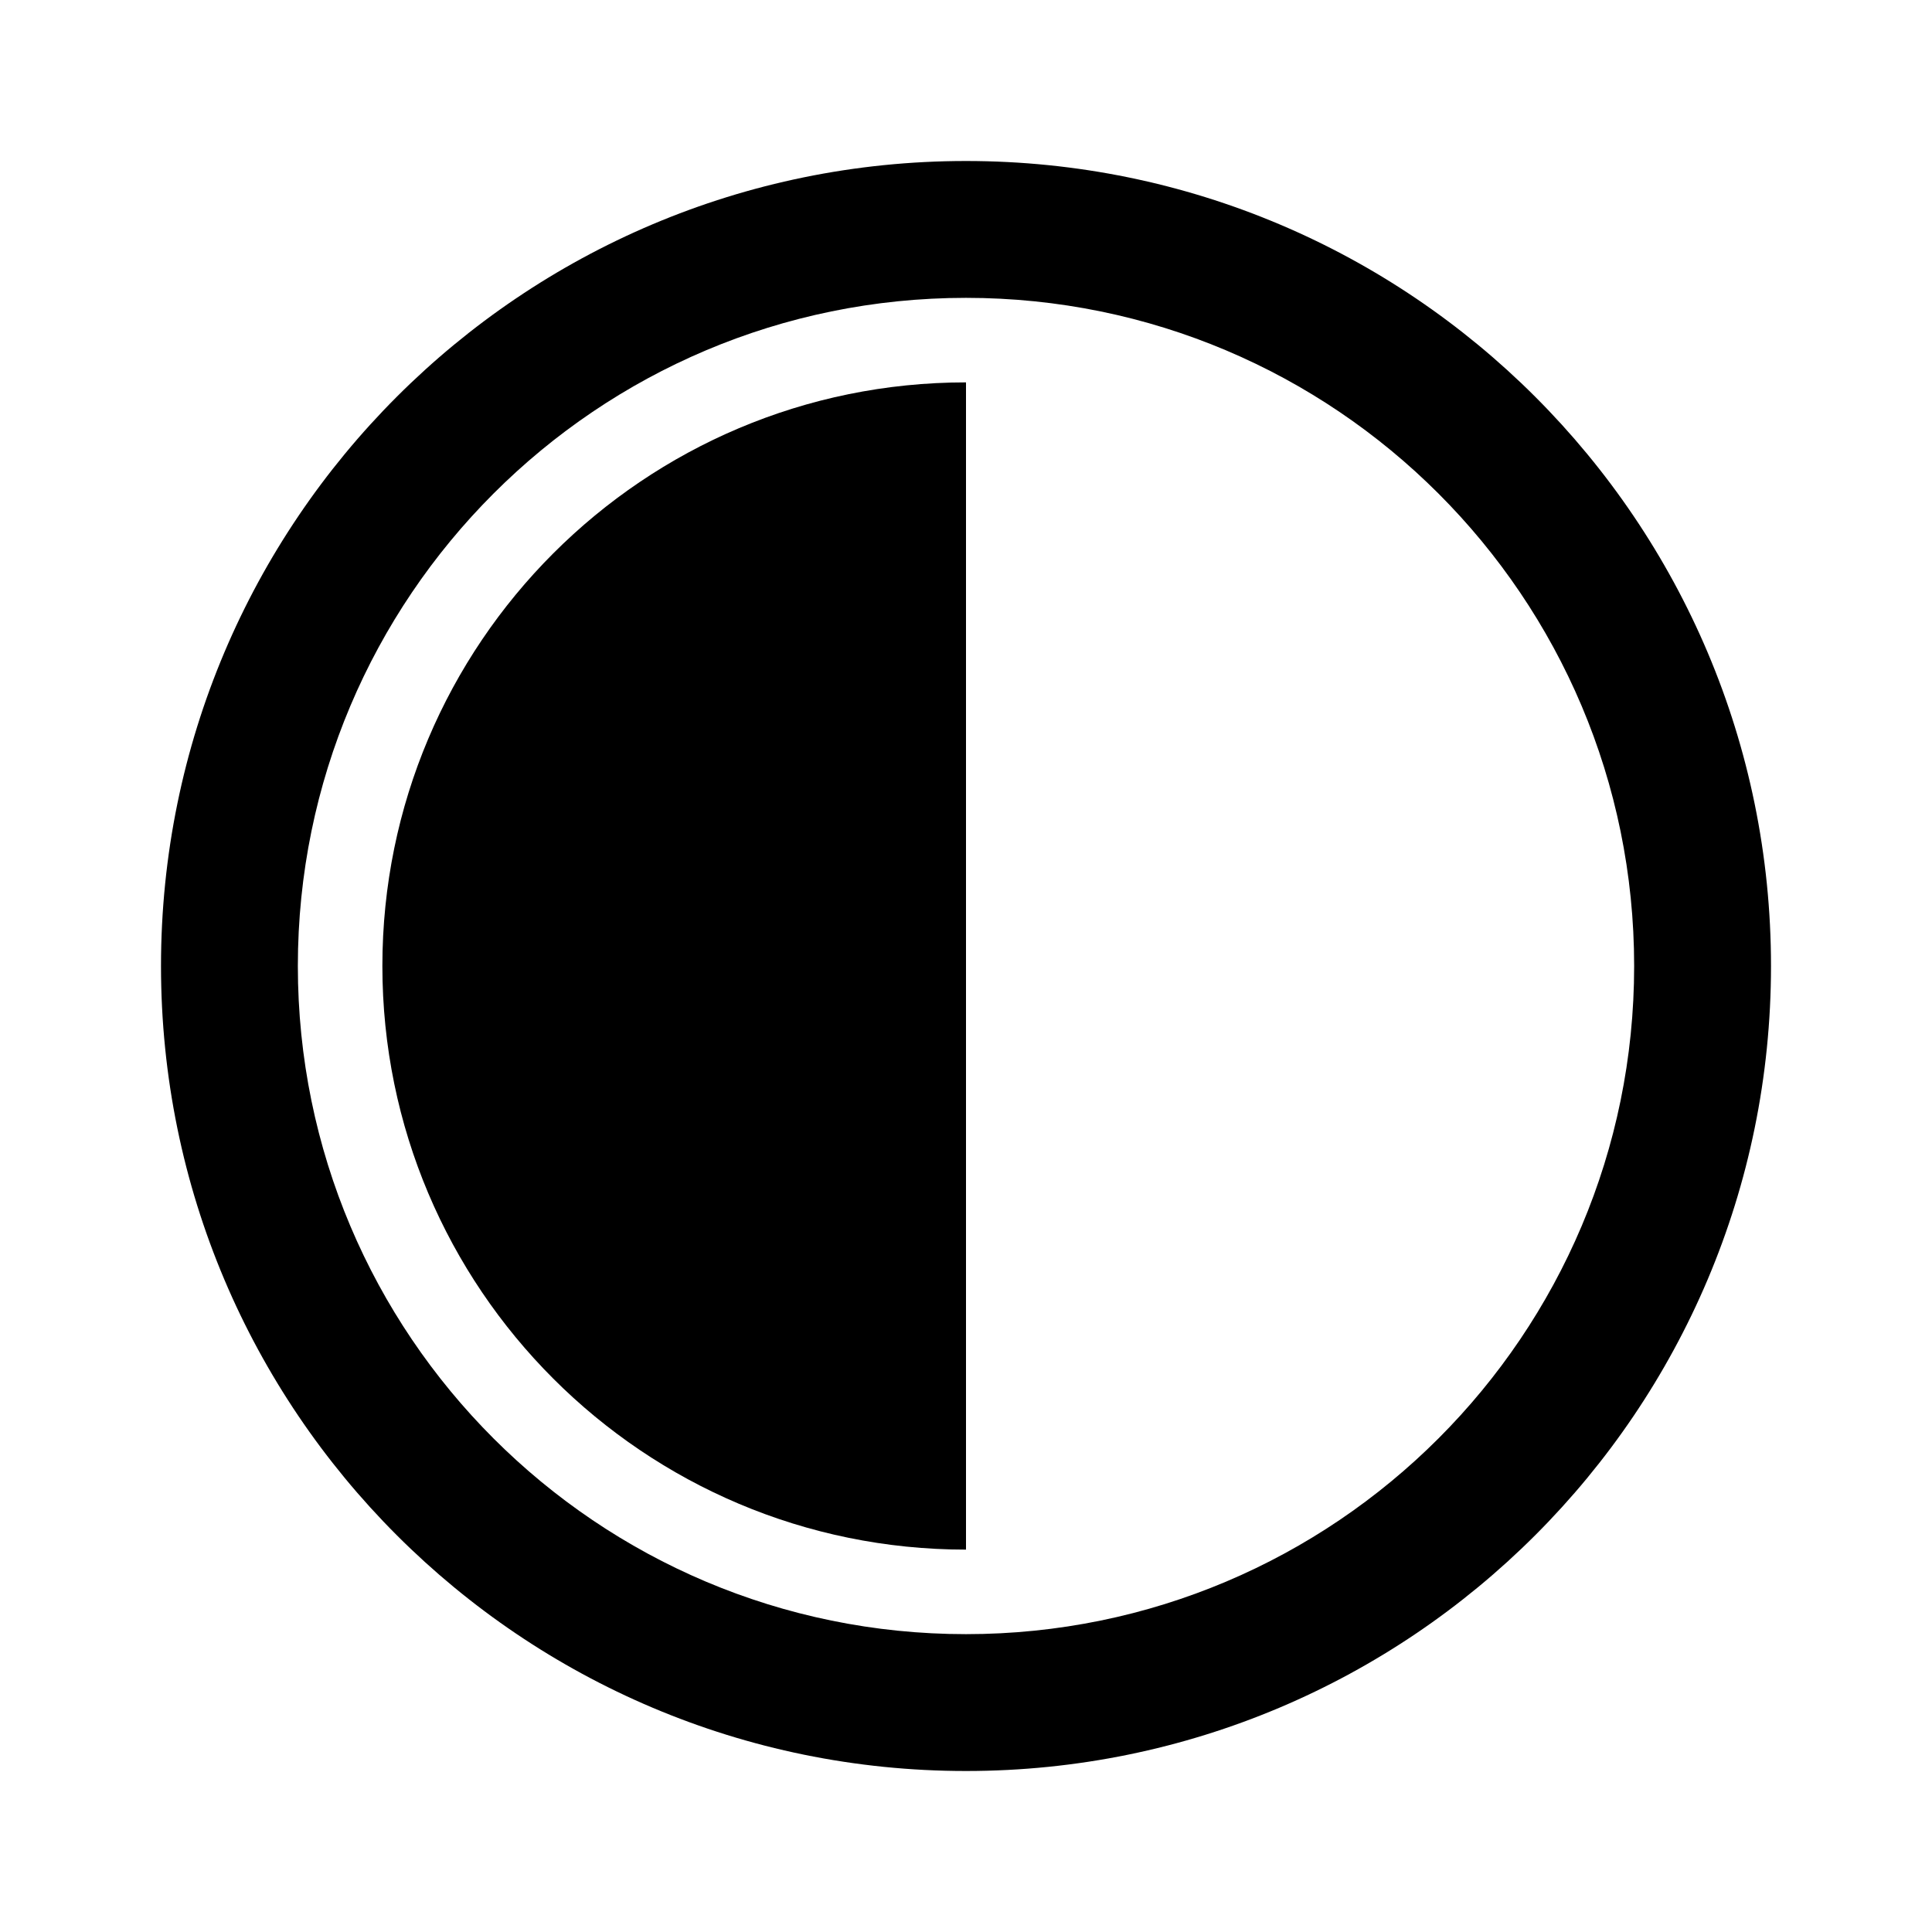
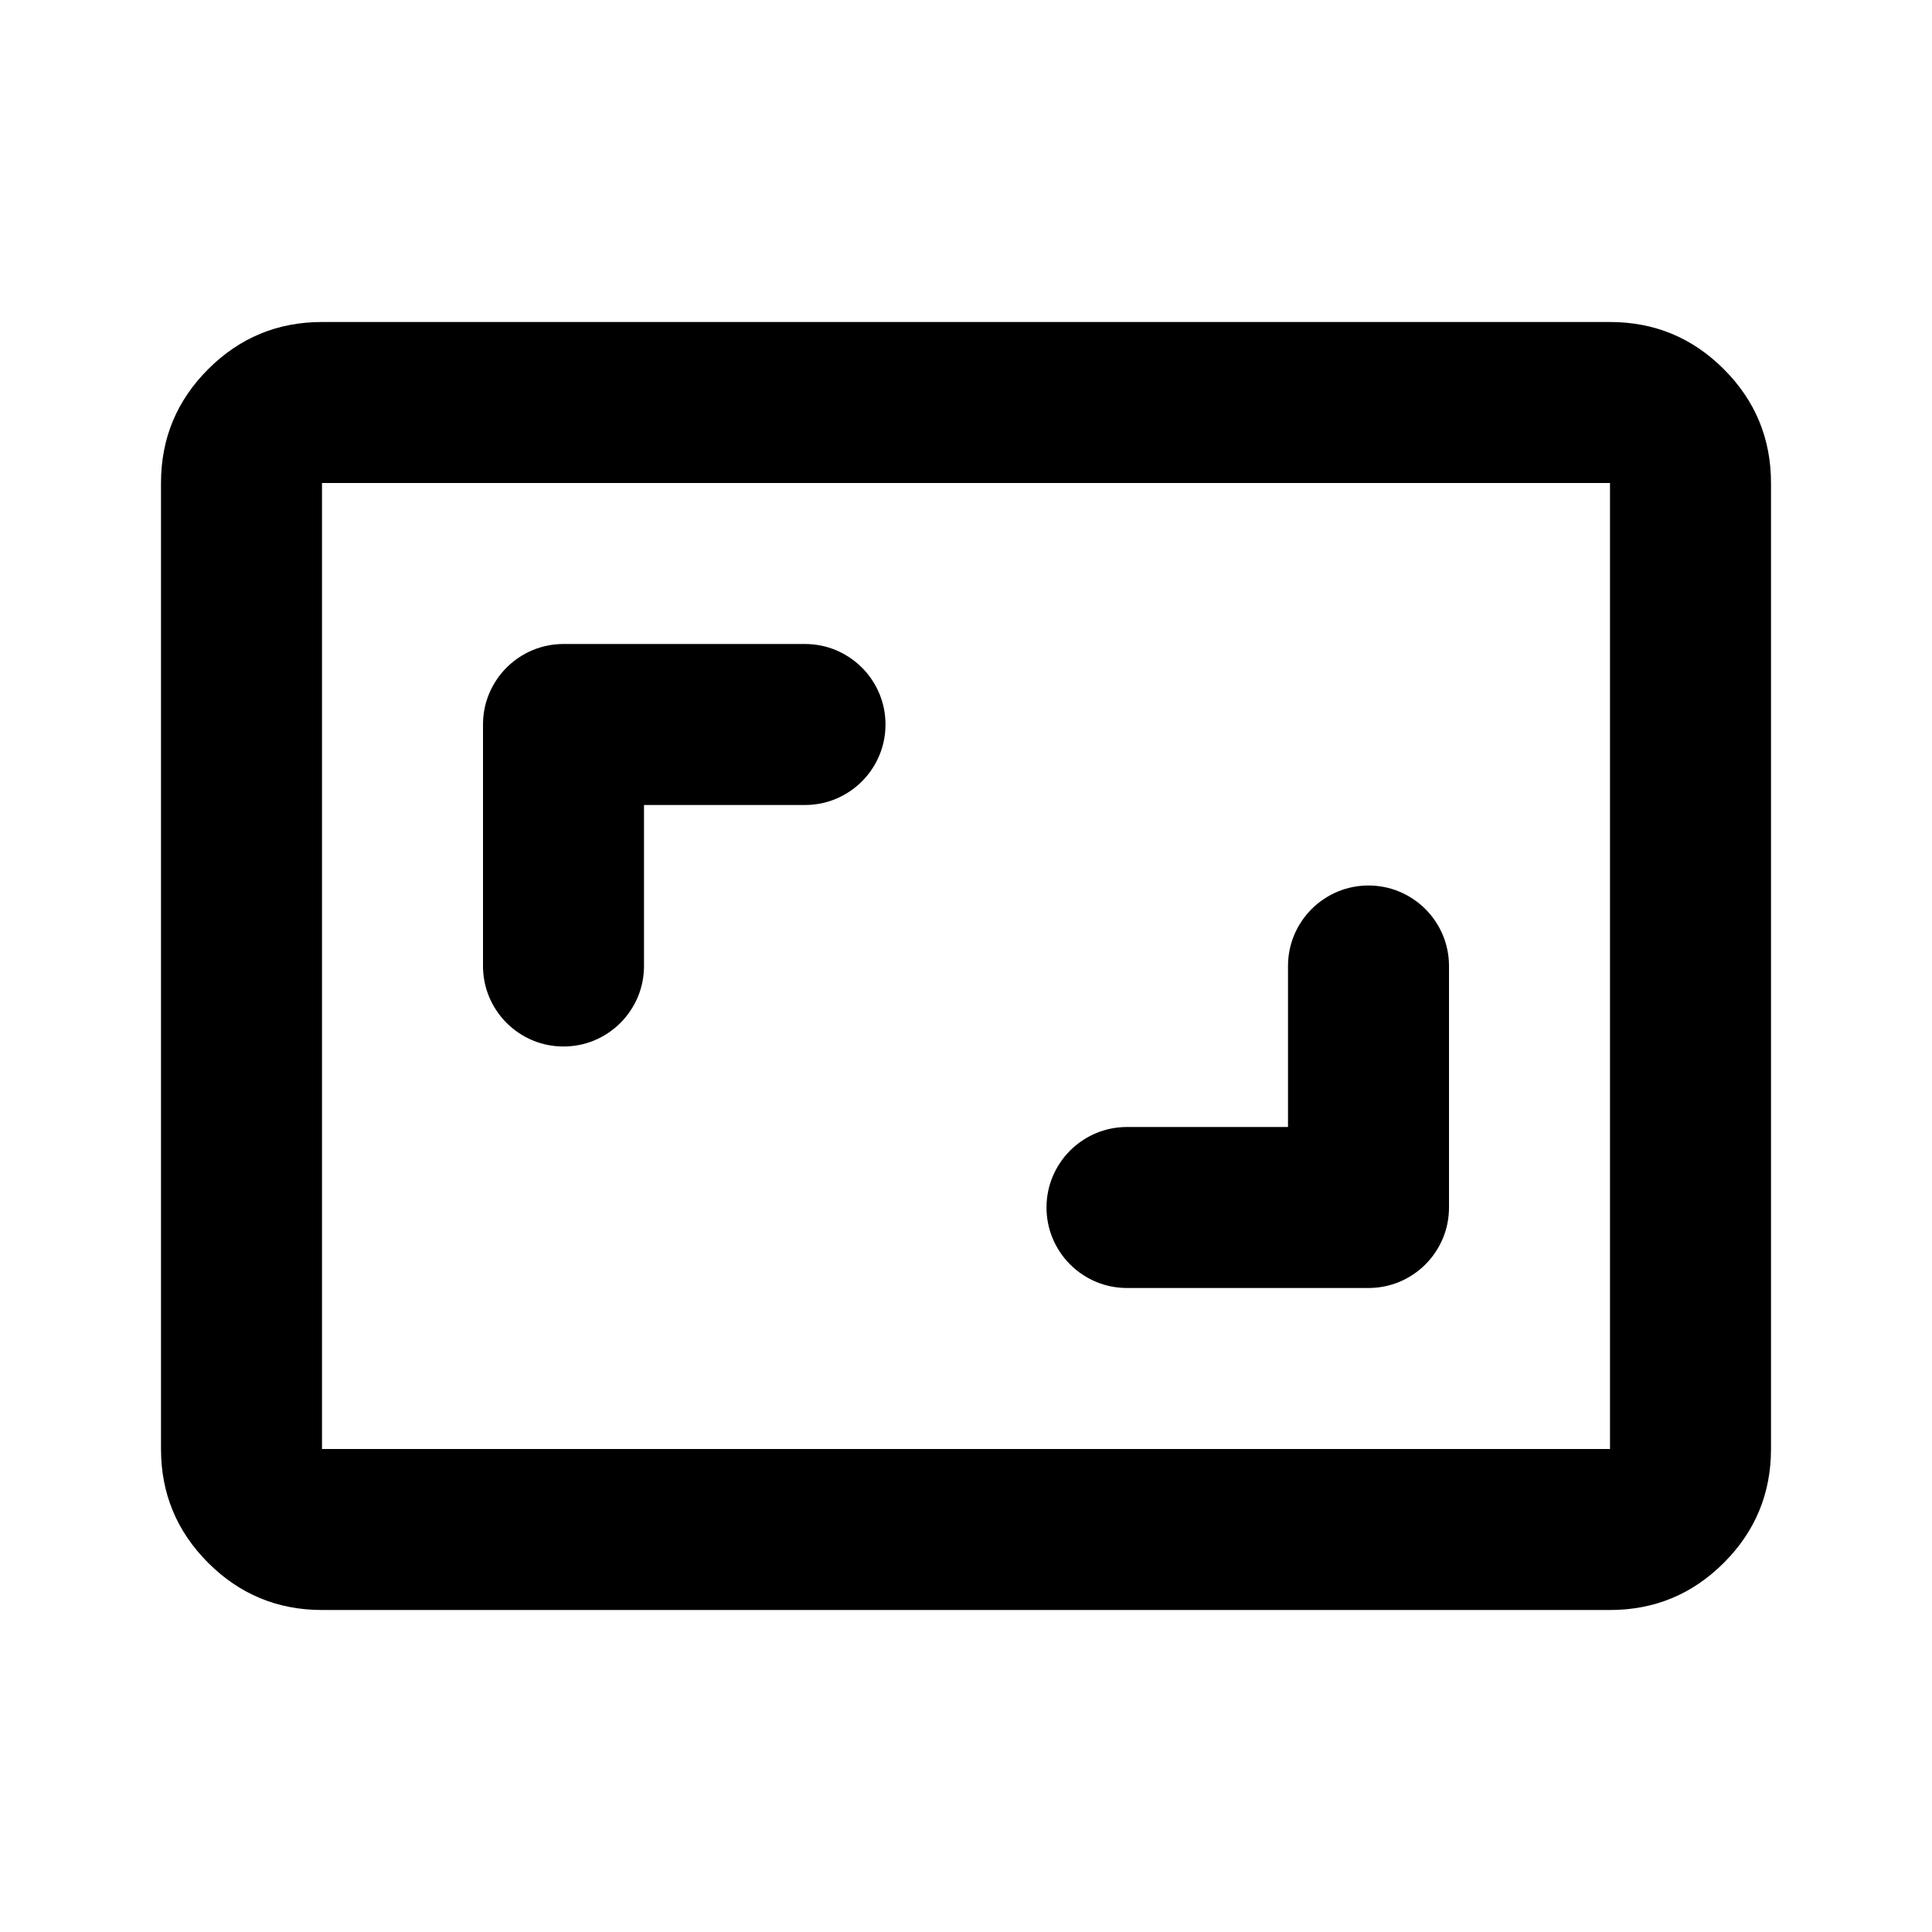
- <svg xmlns="http://www.w3.org/2000/svg" viewBox="0 0 48 48" fill="currentColor">
-   <path fill-rule="evenodd" d="M24 4a20 20 0 1 0 0 40 20 20 0 0 0 0-40zm0 3.4a16.6 16.6 0 1 1 0 33.2 16.6 16.6 0 0 1 0-33.2z" />
-   <path d="M24 9.5a14.5 14.5 0 0 0 0 29z" />
+ <svg xmlns="http://www.w3.org/2000/svg" viewBox="0 0 24 24">
+   <path d="M6 12L6 9Q6 8.902 6.019 8.805Q6.038 8.708 6.076 8.617Q6.114 8.526 6.169 8.444Q6.223 8.363 6.293 8.293Q6.363 8.223 6.444 8.169Q6.526 8.114 6.617 8.076Q6.708 8.038 6.805 8.019Q6.902 8 7 8L10 8Q10.098 8 10.195 8.019Q10.292 8.038 10.383 8.076Q10.474 8.114 10.556 8.169Q10.637 8.223 10.707 8.293Q10.777 8.363 10.831 8.444Q10.886 8.526 10.924 8.617Q10.962 8.708 10.981 8.805Q11 8.902 11 9Q11 9.098 10.981 9.195Q10.962 9.292 10.924 9.383Q10.886 9.474 10.831 9.556Q10.777 9.637 10.707 9.707Q10.637 9.777 10.556 9.831Q10.474 9.886 10.383 9.924Q10.292 9.962 10.195 9.981Q10.098 10 10 10L7 10L7 9L8 9L8 12Q8 12.098 7.981 12.195Q7.962 12.292 7.924 12.383Q7.886 12.474 7.831 12.556Q7.777 12.637 7.707 12.707Q7.637 12.777 7.556 12.831Q7.474 12.886 7.383 12.924Q7.292 12.962 7.195 12.981Q7.098 13 7 13Q6.902 13 6.805 12.981Q6.708 12.962 6.617 12.924Q6.526 12.886 6.444 12.831Q6.363 12.777 6.293 12.707Q6.223 12.637 6.169 12.556Q6.114 12.474 6.076 12.383Q6.038 12.292 6.019 12.195Q6 12.098 6 12ZM14 14L17 14L17 15L16 15L16 12Q16 11.902 16.019 11.805Q16.038 11.708 16.076 11.617Q16.114 11.526 16.169 11.444Q16.223 11.363 16.293 11.293Q16.363 11.223 16.444 11.169Q16.526 11.114 16.617 11.076Q16.708 11.038 16.805 11.019Q16.902 11 17 11Q17.098 11 17.195 11.019Q17.292 11.038 17.383 11.076Q17.474 11.114 17.556 11.169Q17.637 11.223 17.707 11.293Q17.777 11.363 17.831 11.444Q17.886 11.526 17.924 11.617Q17.962 11.708 17.981 11.805Q18 11.902 18 12L18 15Q18 15.098 17.981 15.195Q17.962 15.292 17.924 15.383Q17.886 15.474 17.831 15.556Q17.777 15.637 17.707 15.707Q17.637 15.777 17.556 15.831Q17.474 15.886 17.383 15.924Q17.292 15.962 17.195 15.981Q17.098 16 17 16L14 16Q13.902 16 13.805 15.981Q13.708 15.962 13.617 15.924Q13.526 15.886 13.444 15.831Q13.363 15.777 13.293 15.707Q13.223 15.637 13.169 15.556Q13.114 15.474 13.076 15.383Q13.038 15.292 13.019 15.195Q13 15.098 13 15Q13 14.902 13.019 14.805Q13.038 14.708 13.076 14.617Q13.114 14.526 13.169 14.444Q13.223 14.363 13.293 14.293Q13.363 14.223 13.444 14.169Q13.526 14.114 13.617 14.076Q13.708 14.038 13.805 14.019Q13.902 14 14 14ZM4 18L20 18L20 18L20 18L20 6Q20 6 20 6L20 6L4 6Q4 6 4 6Q4 6 4 6L4 18Q4 18 4 18L4 18ZM4 20Q3.172 20 2.586 19.414Q2 18.828 2 18L2 6Q2 5.172 2.586 4.586Q3.172 4 4 4L20 4Q20.828 4 21.414 4.586Q22 5.172 22 6L22 18Q22 18.828 21.414 19.414Q20.828 20 20 20L4 20Z" fill="currentColor" />
</svg>
